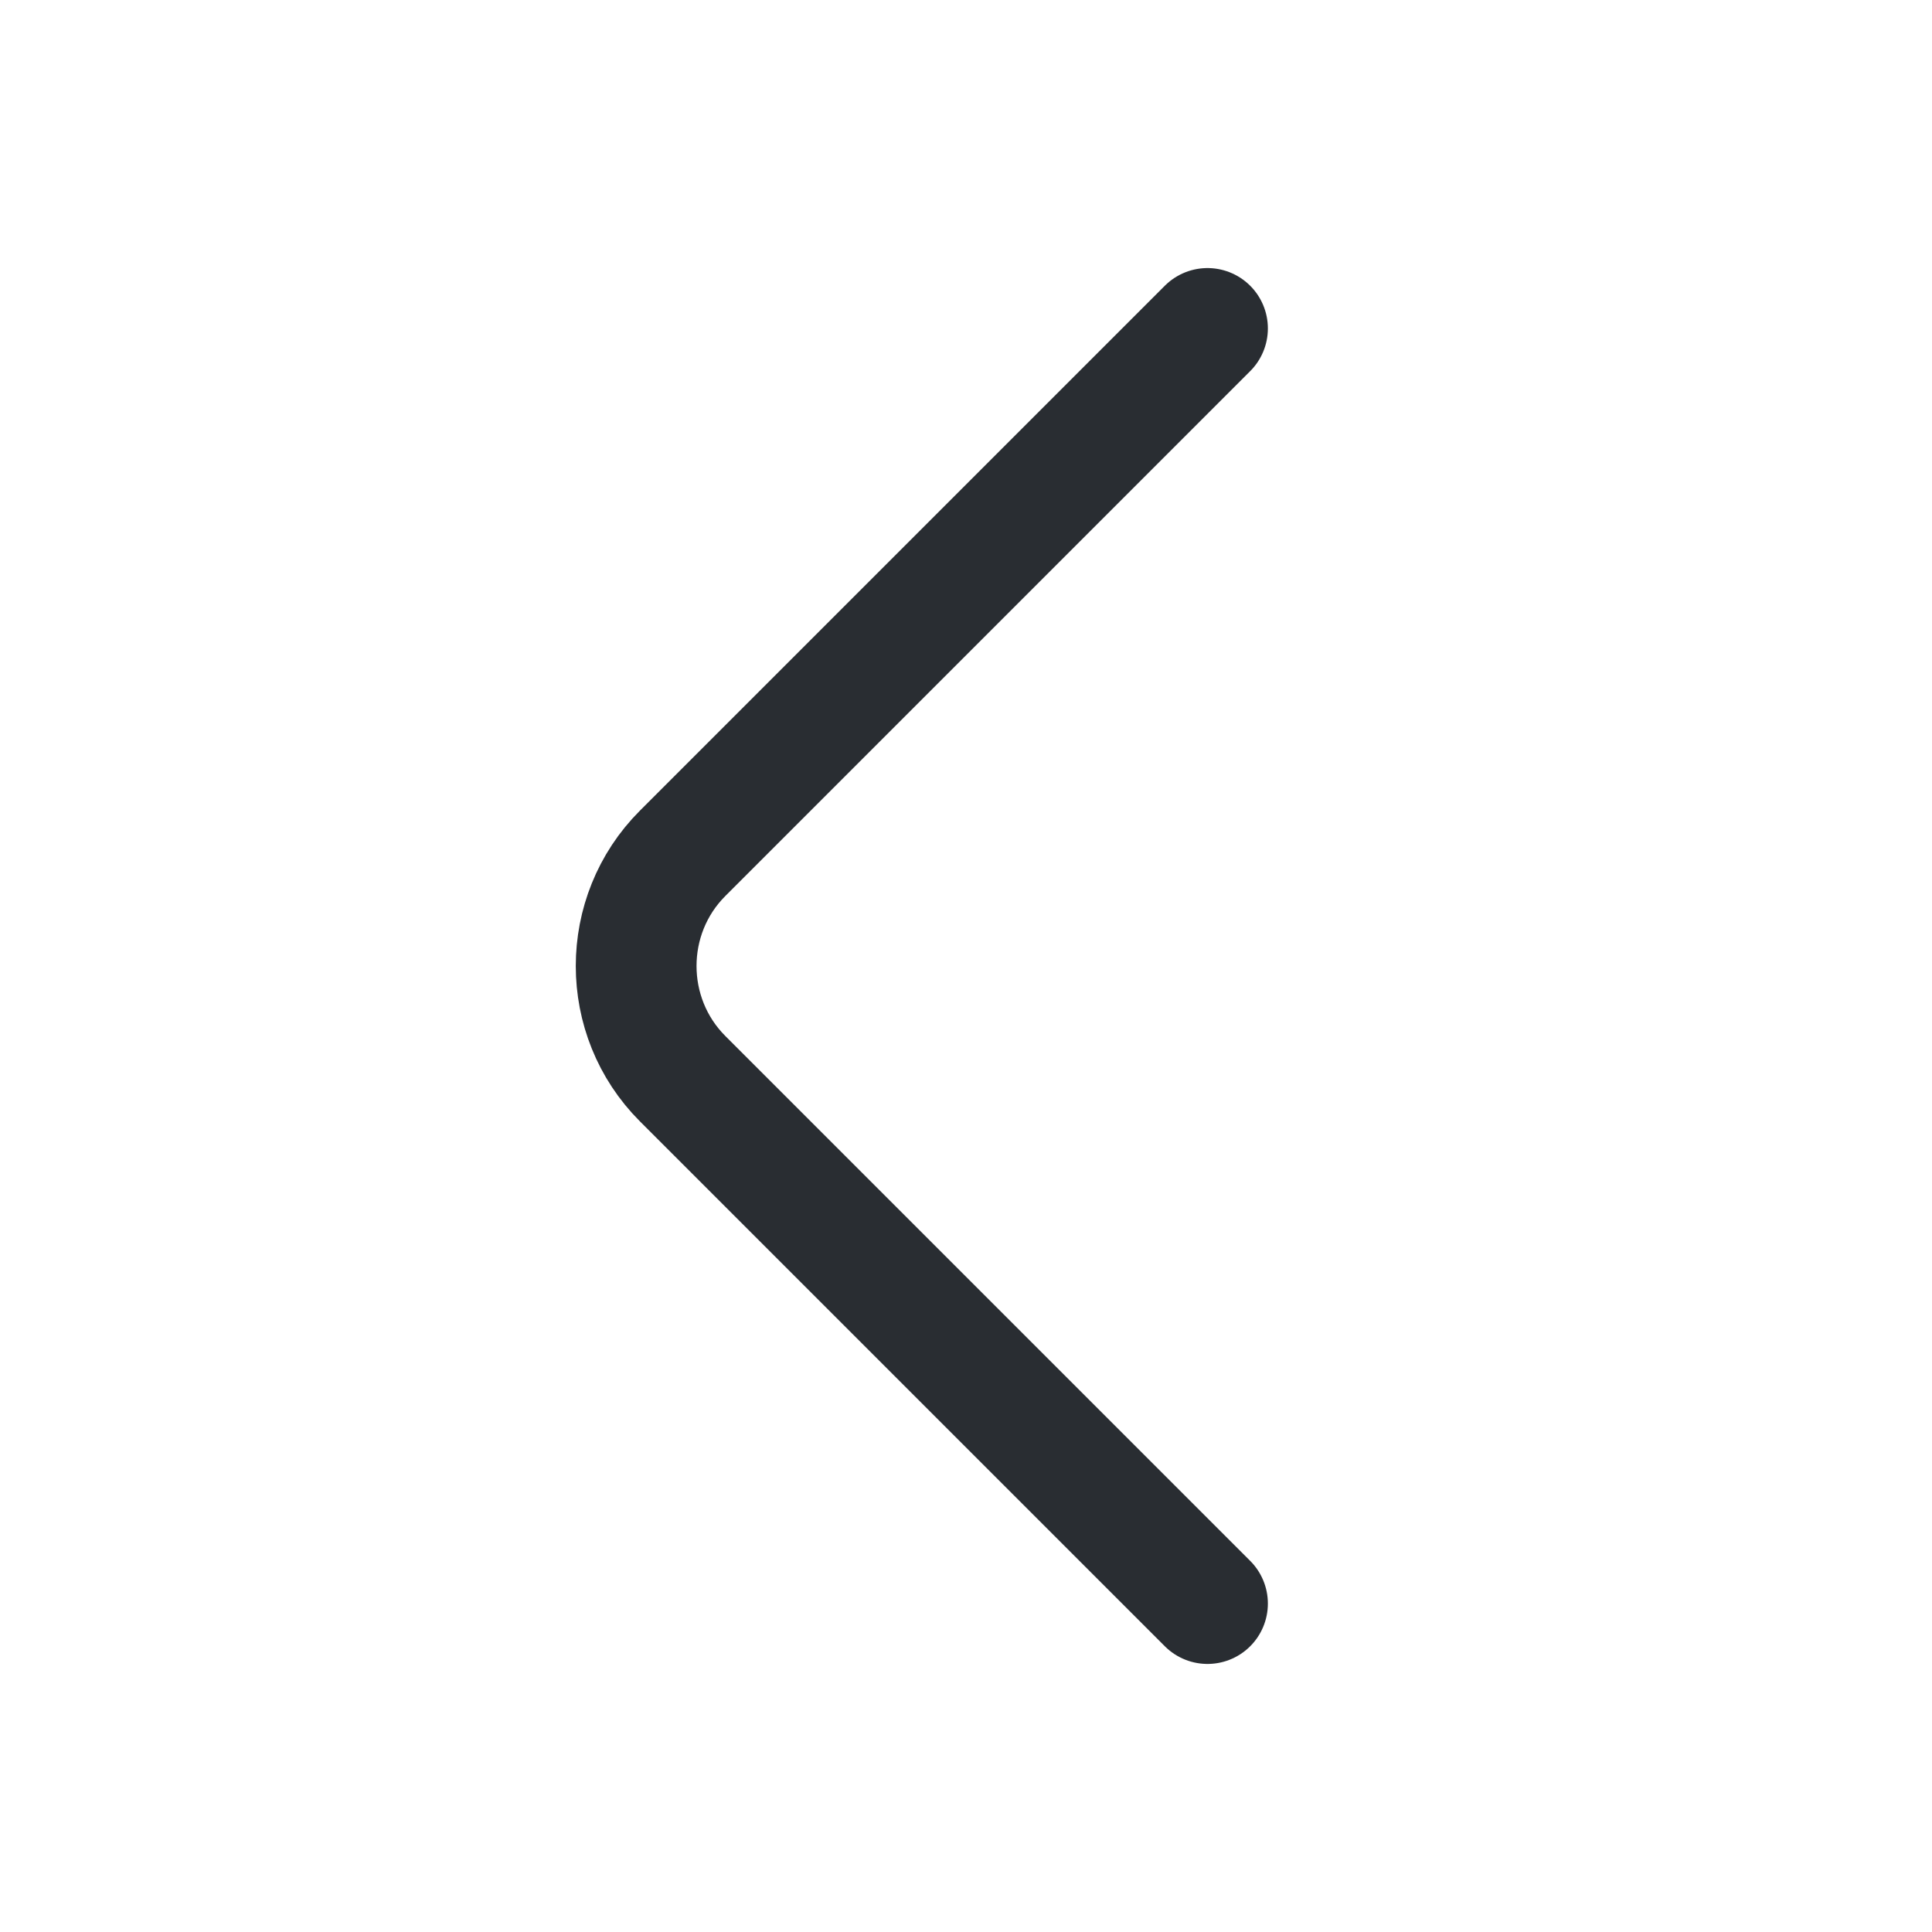
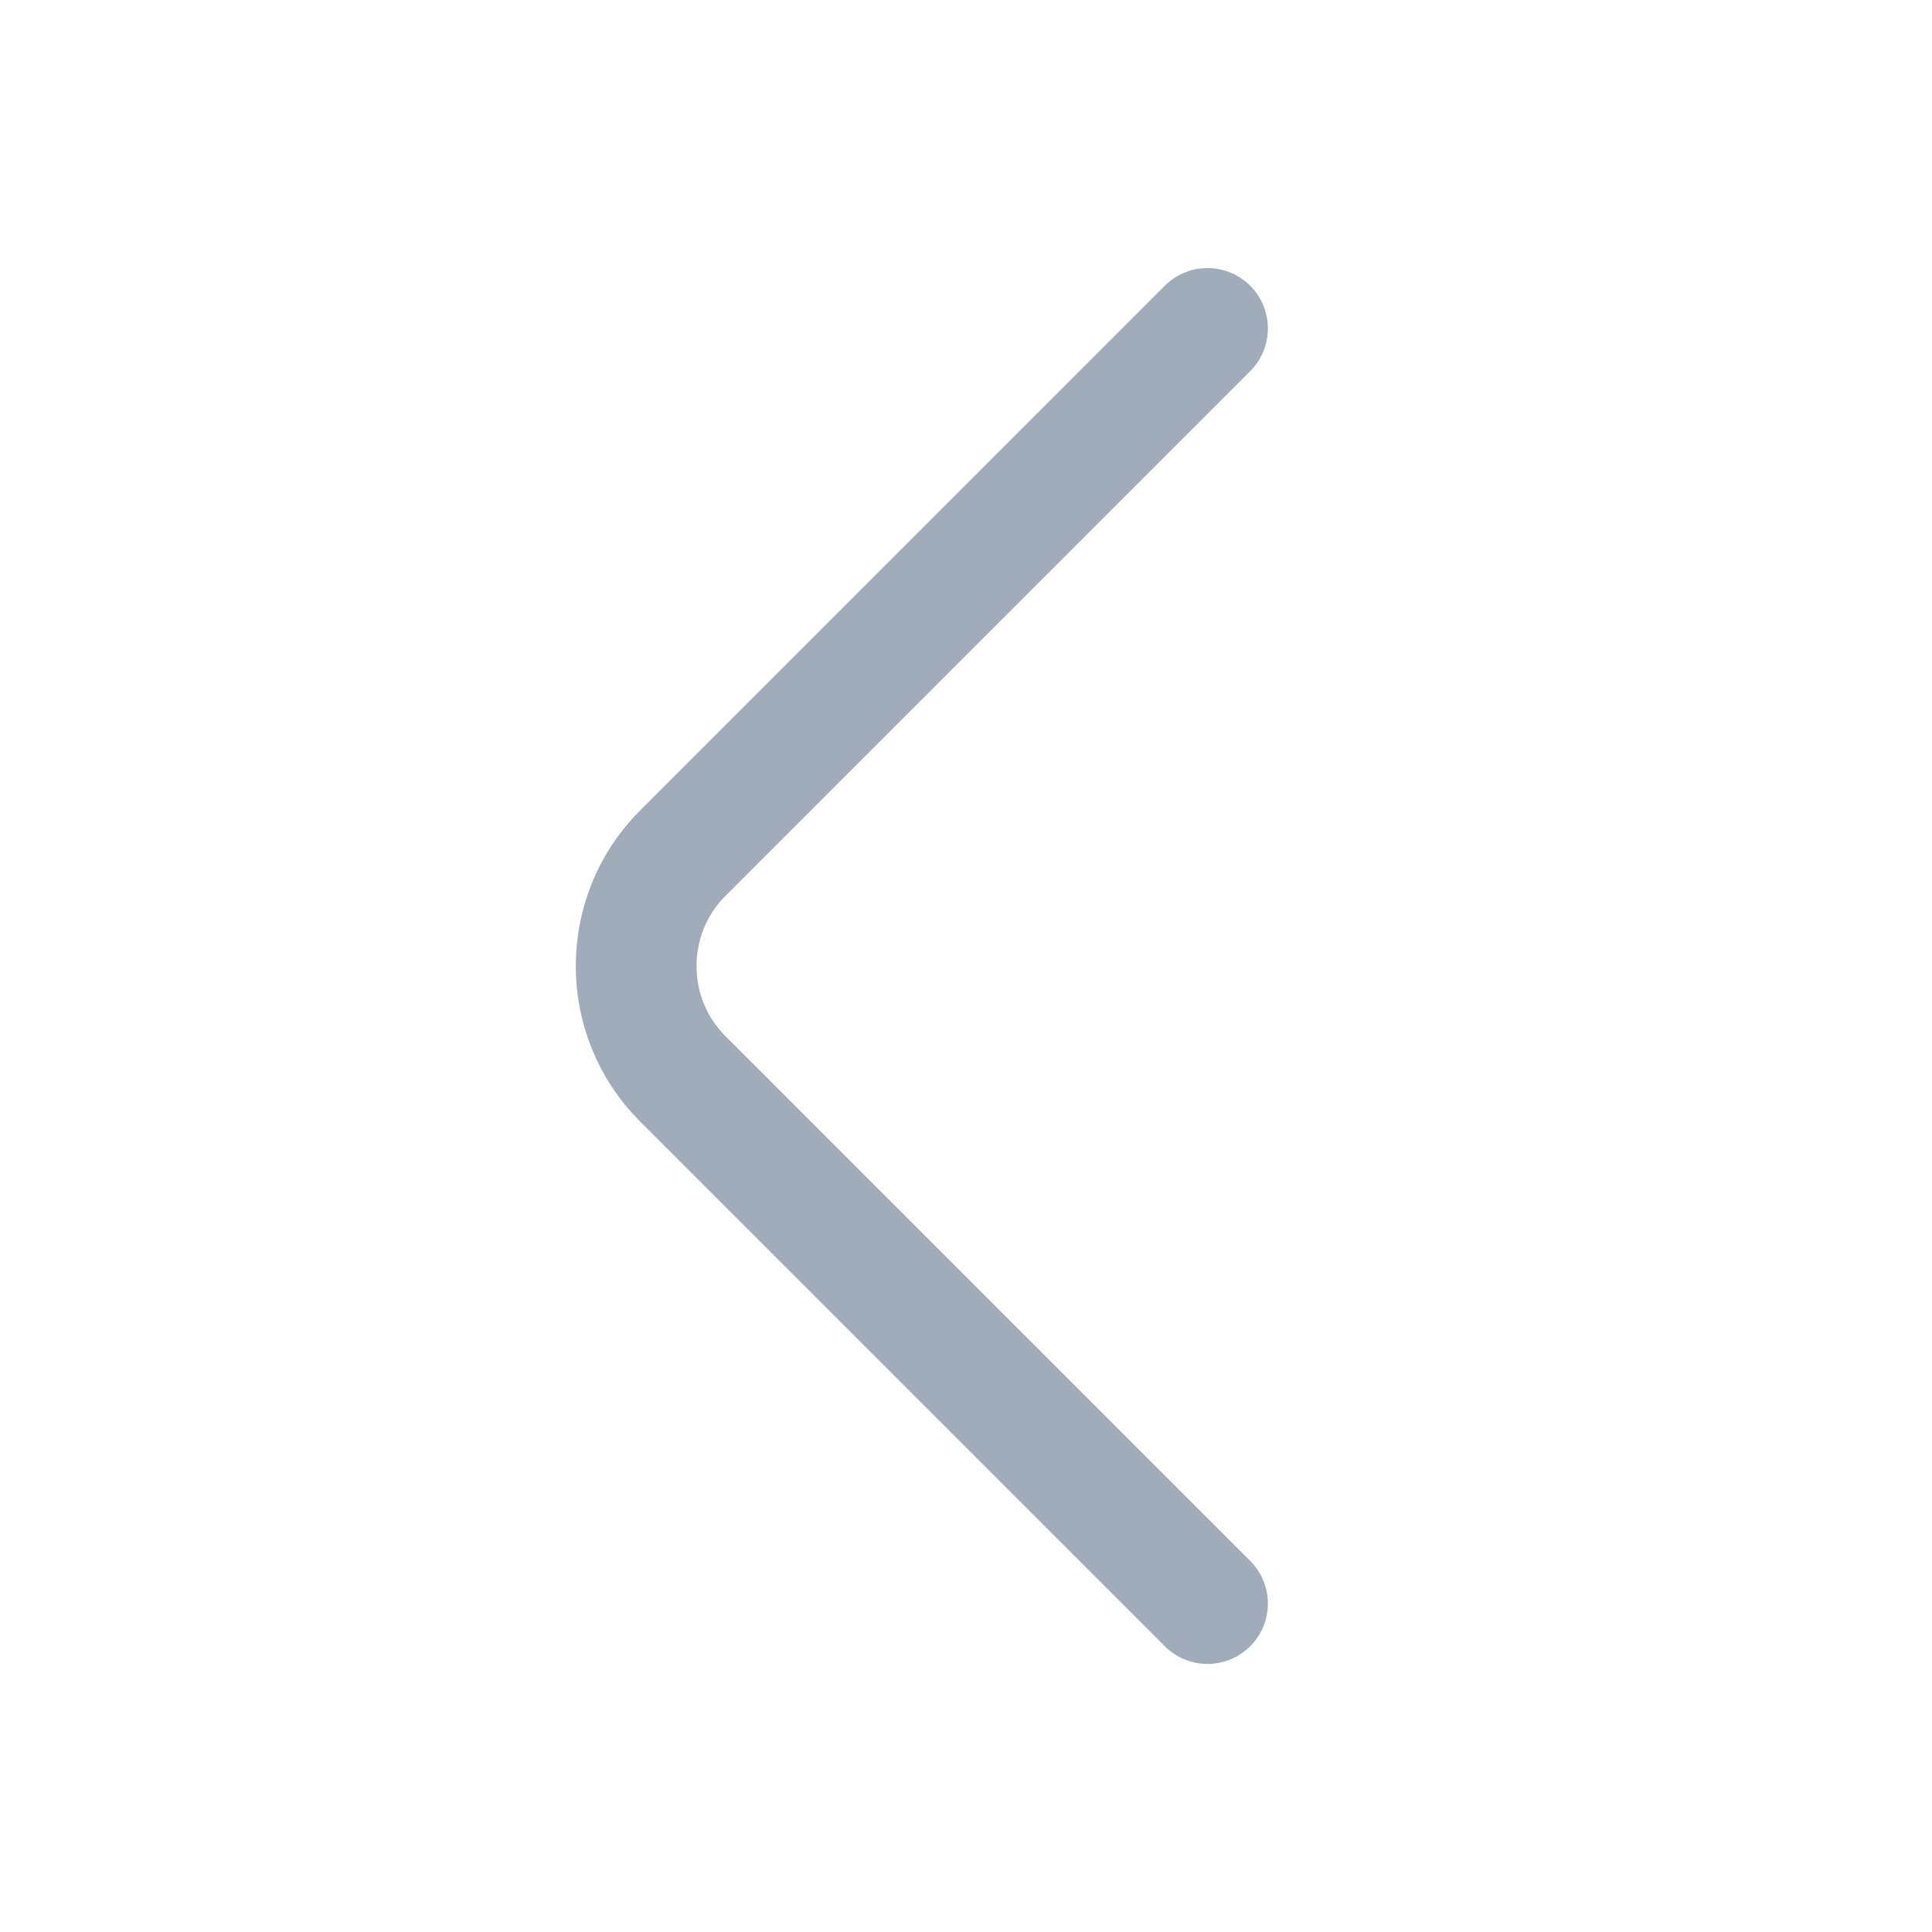
<svg xmlns="http://www.w3.org/2000/svg" width="24" height="24" viewBox="0 0 24 24" fill="none">
-   <path d="M15 19.92L8.48 13.4C7.71 12.63 7.71 11.37 8.48 10.6L15 4.08" stroke="#292D32" stroke-width="1.5" stroke-miterlimit="10" stroke-linecap="round" stroke-linejoin="round" />
+   <path d="M15 19.92L8.48 13.4C7.71 12.63 7.71 11.37 8.48 10.6L15 4.08" stroke="#A0ACB9" stroke-width="1.5" stroke-miterlimit="10" stroke-linecap="round" stroke-linejoin="round" />
</svg>
